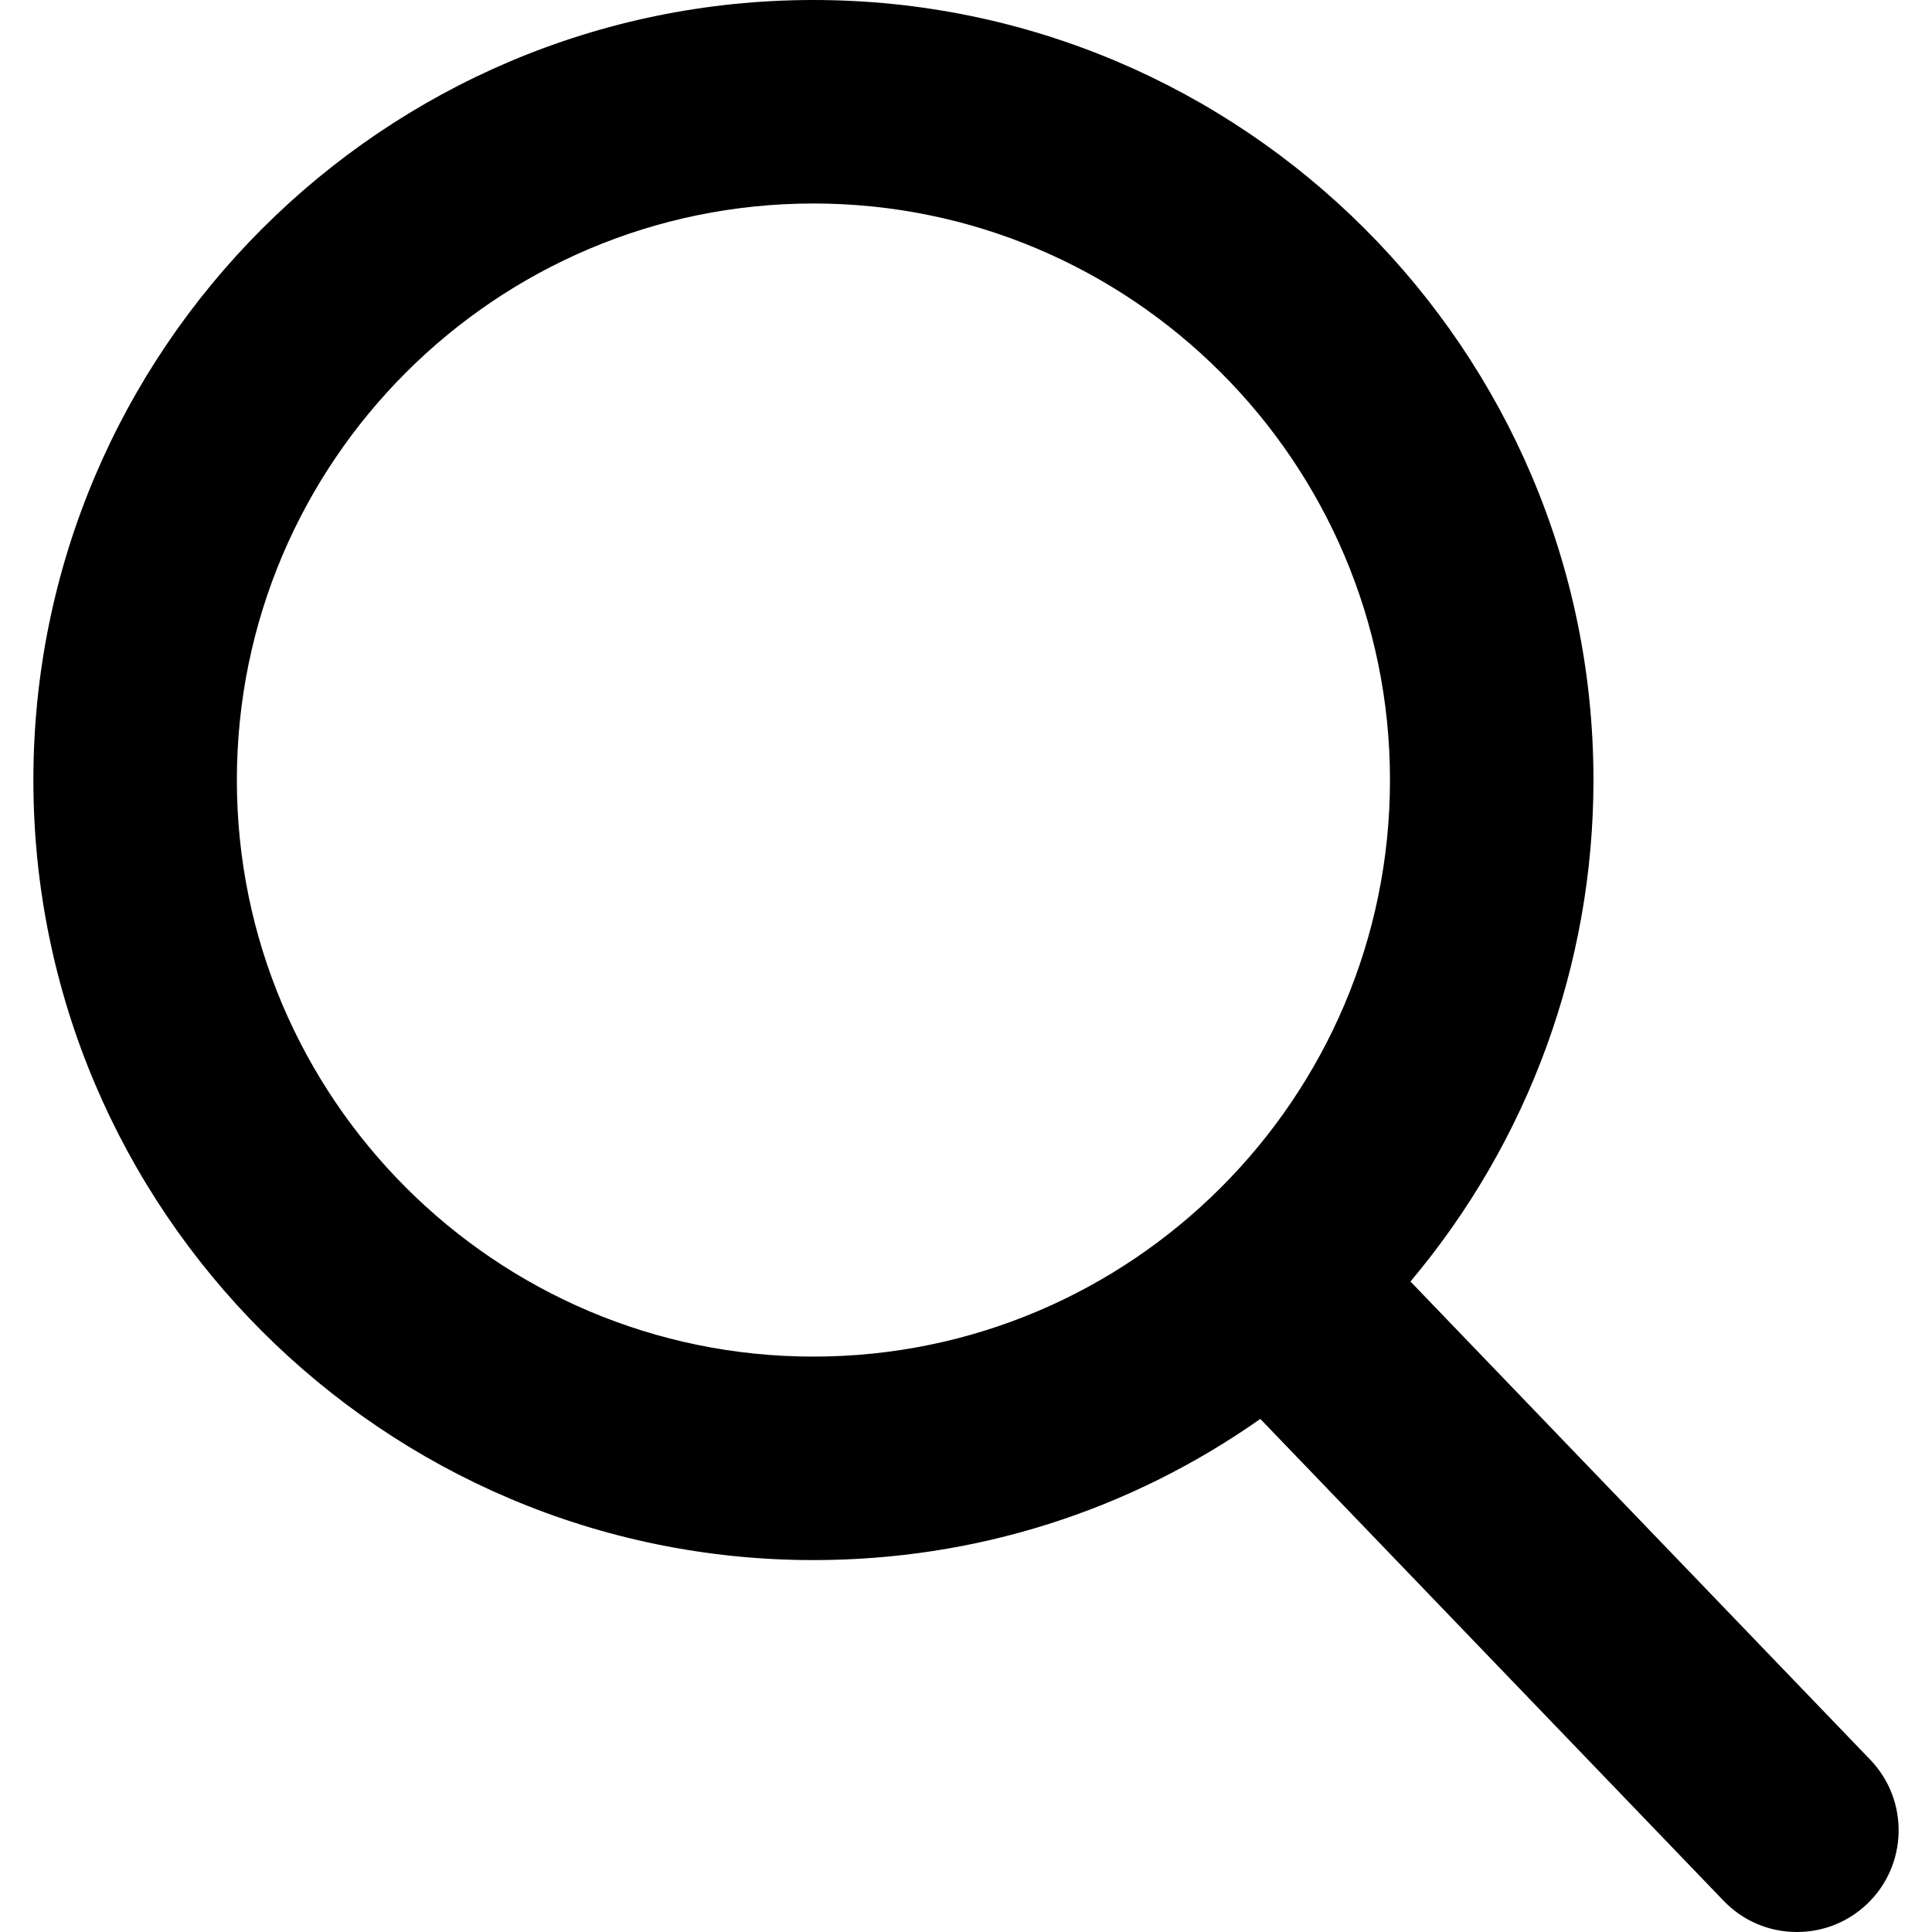
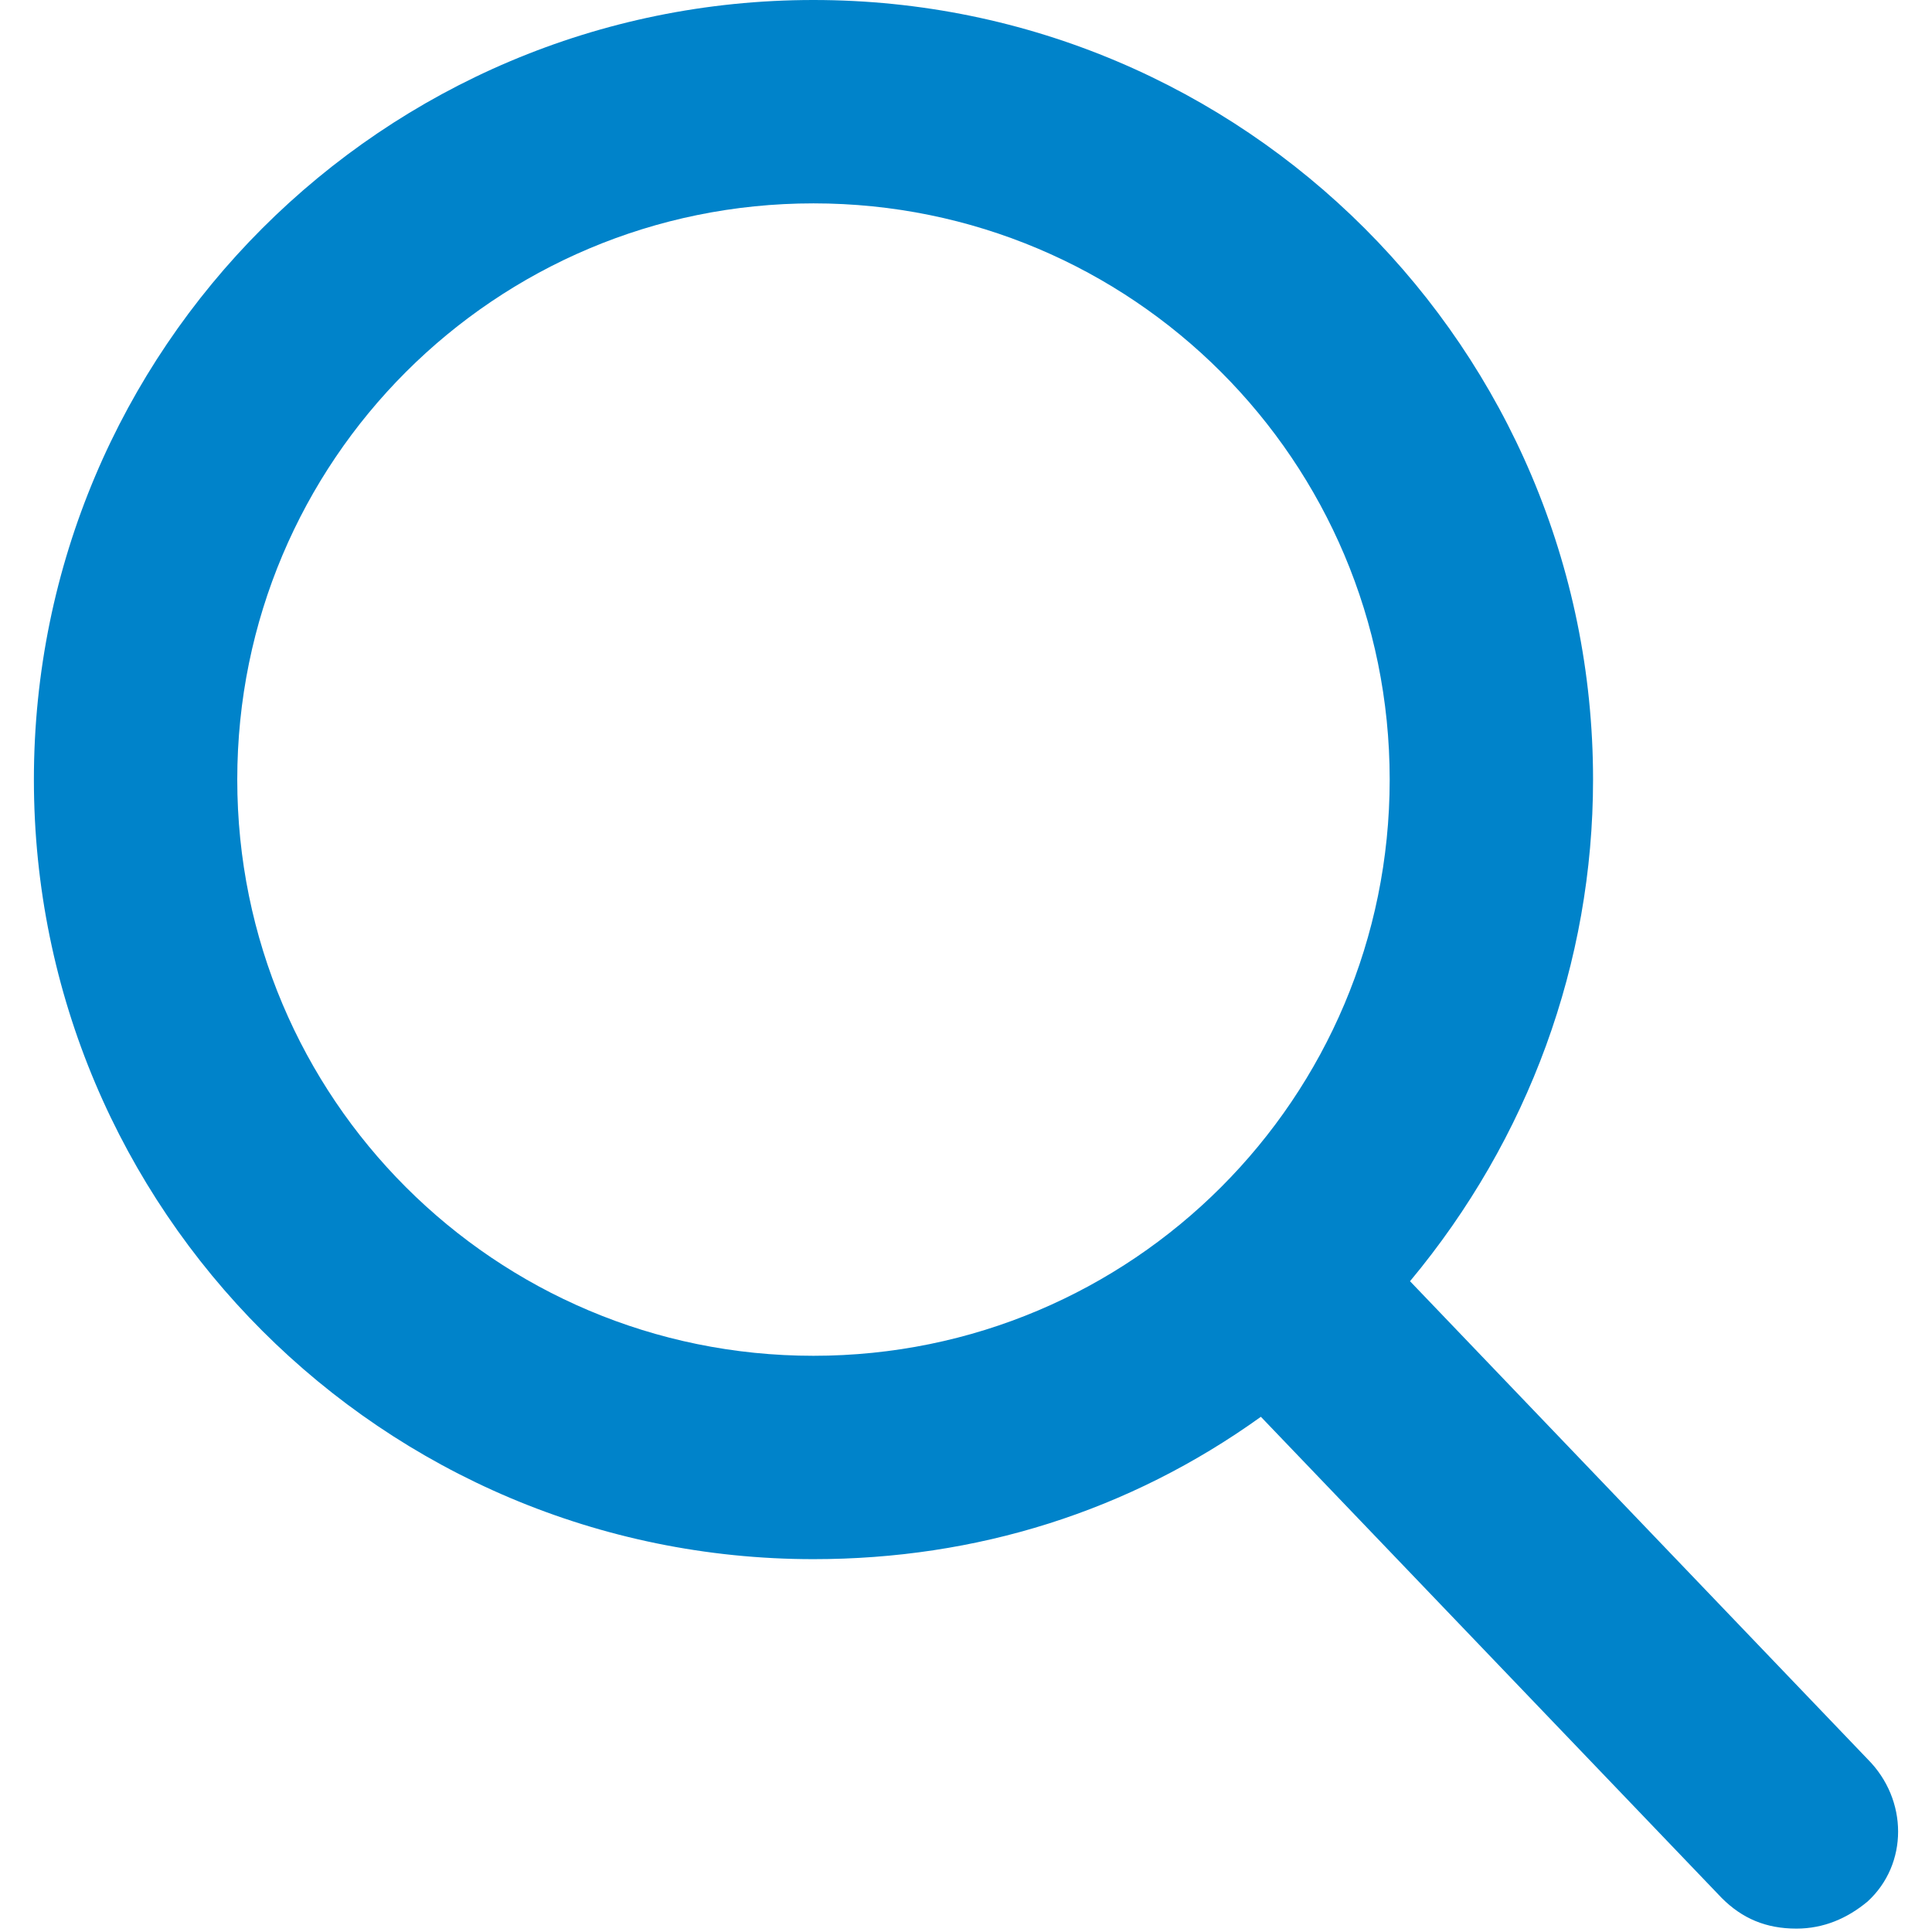
- <svg xmlns="http://www.w3.org/2000/svg" version="1.1" id="Capa_1" x="0px" y="0px" viewBox="0 0 56.966 56.966" style="enable-background:new 0 0 56.966 56.966;" xml:space="preserve">
-   <path d="M55.146,51.887L41.588,37.786c3.486-4.144,5.396-9.358,5.396-14.786c0-12.682-10.318-23-23-23s-23,10.318-23,23  s10.318,23,23,23c4.761,0,9.298-1.436,13.177-4.162l13.661,14.208c0.571,0.593,1.339,0.92,2.162,0.92  c0.779,0,1.518-0.297,2.079-0.837C56.255,54.982,56.293,53.08,55.146,51.887z M23.984,6c9.374,0,17,7.626,17,17s-7.626,17-17,17  s-17-7.626-17-17S14.61,6,23.984,6z" />
-   <g>
- </g>
-   <g>
- </g>
-   <g>
- </g>
-   <g>
- </g>
-   <g>
- </g>
-   <g>
- </g>
-   <g>
- </g>
-   <g>
- </g>
-   <g>
- </g>
-   <g>
- </g>
-   <g>
- </g>
-   <g>
- </g>
-   <g>
- </g>
-   <g>
- </g>
-   <g>
- </g>
+ <svg xmlns="http://www.w3.org/2000/svg" version="1.1" id="Capa_1" x="0px" y="0px" viewBox="0 0 57 57" style="enable-background:new 0 0 57 57;" xml:space="preserve">
+   <style type="text/css">
+ 	.st0{fill:#0083CA;}
+ </style>
+   <path class="st0" d="M55.1,51.9L41.6,37.8C45.1,33.6,47,28.4,47,23C47,10.3,36.7,0,24,0S1,10.3,1,23s10.3,23,23,23  c4.8,0,9.3-1.4,13.2-4.2L50.8,56c0.6,0.6,1.3,0.9,2.2,0.9c0.8,0,1.5-0.3,2.1-0.8C56.3,55,56.3,53.1,55.1,51.9z M24,6  c9.4,0,17,7.6,17,17s-7.6,17-17,17S7,32.4,7,23S14.6,6,24,6z" />
</svg>
